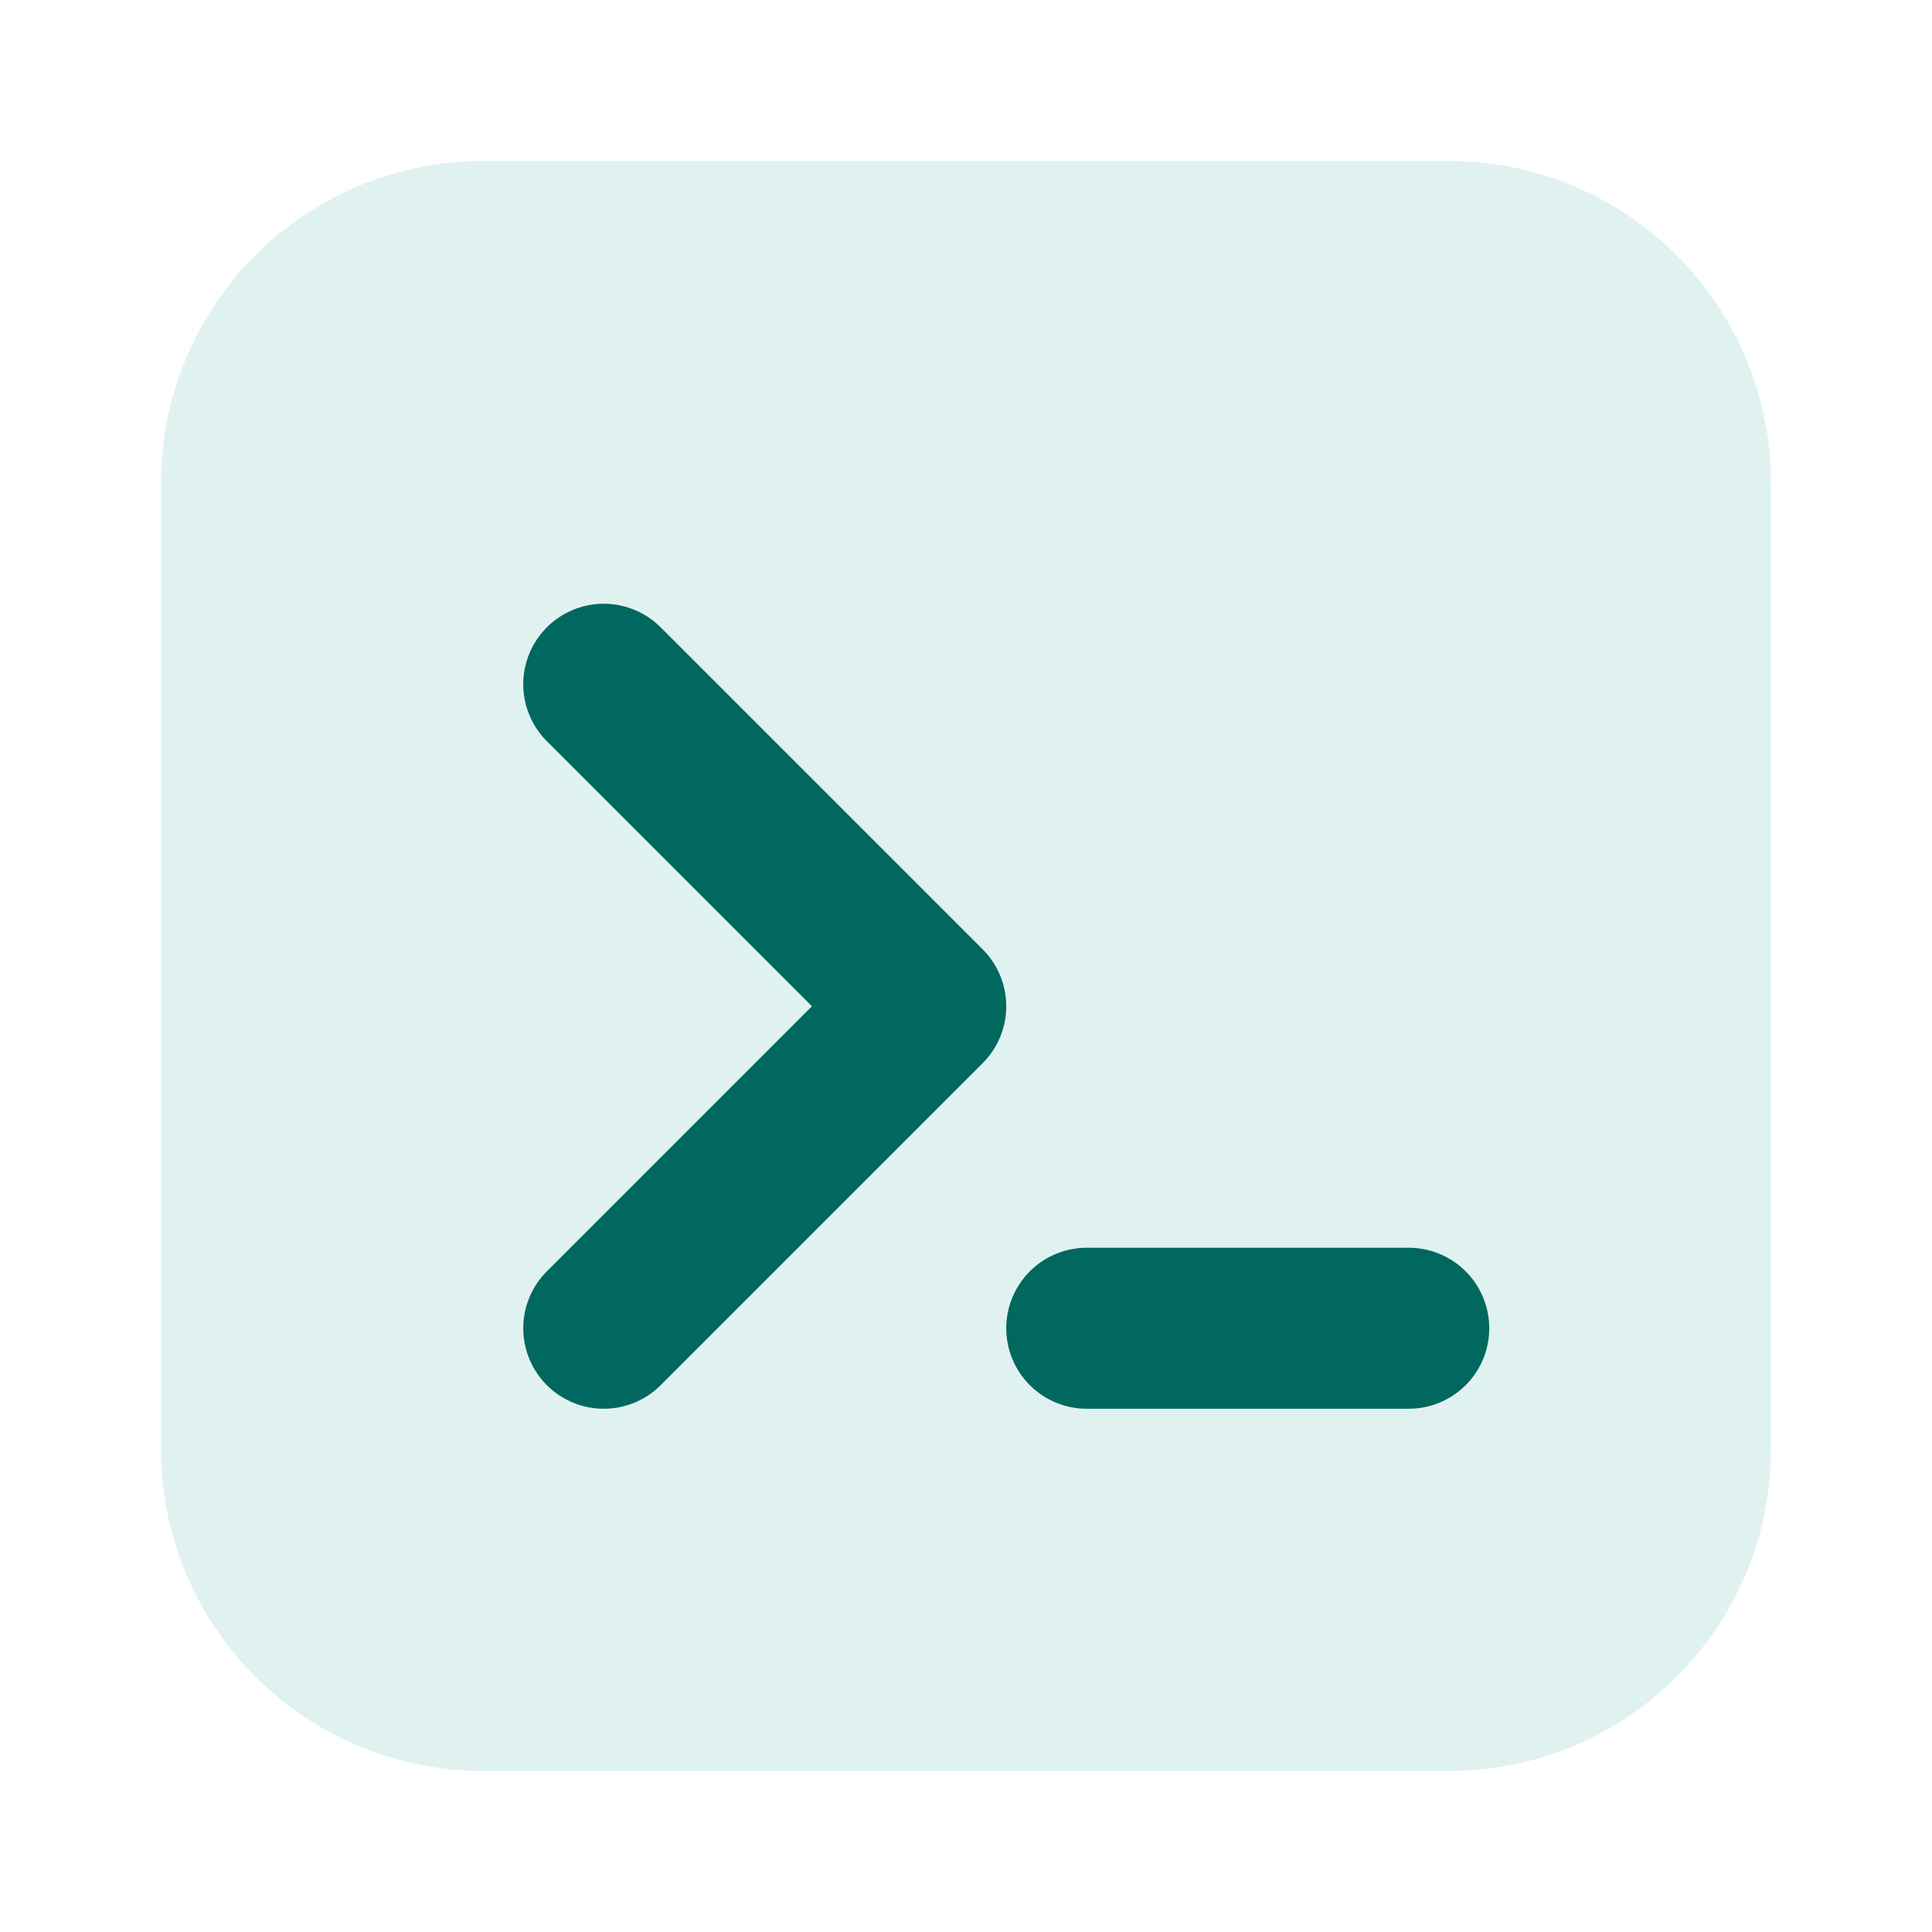
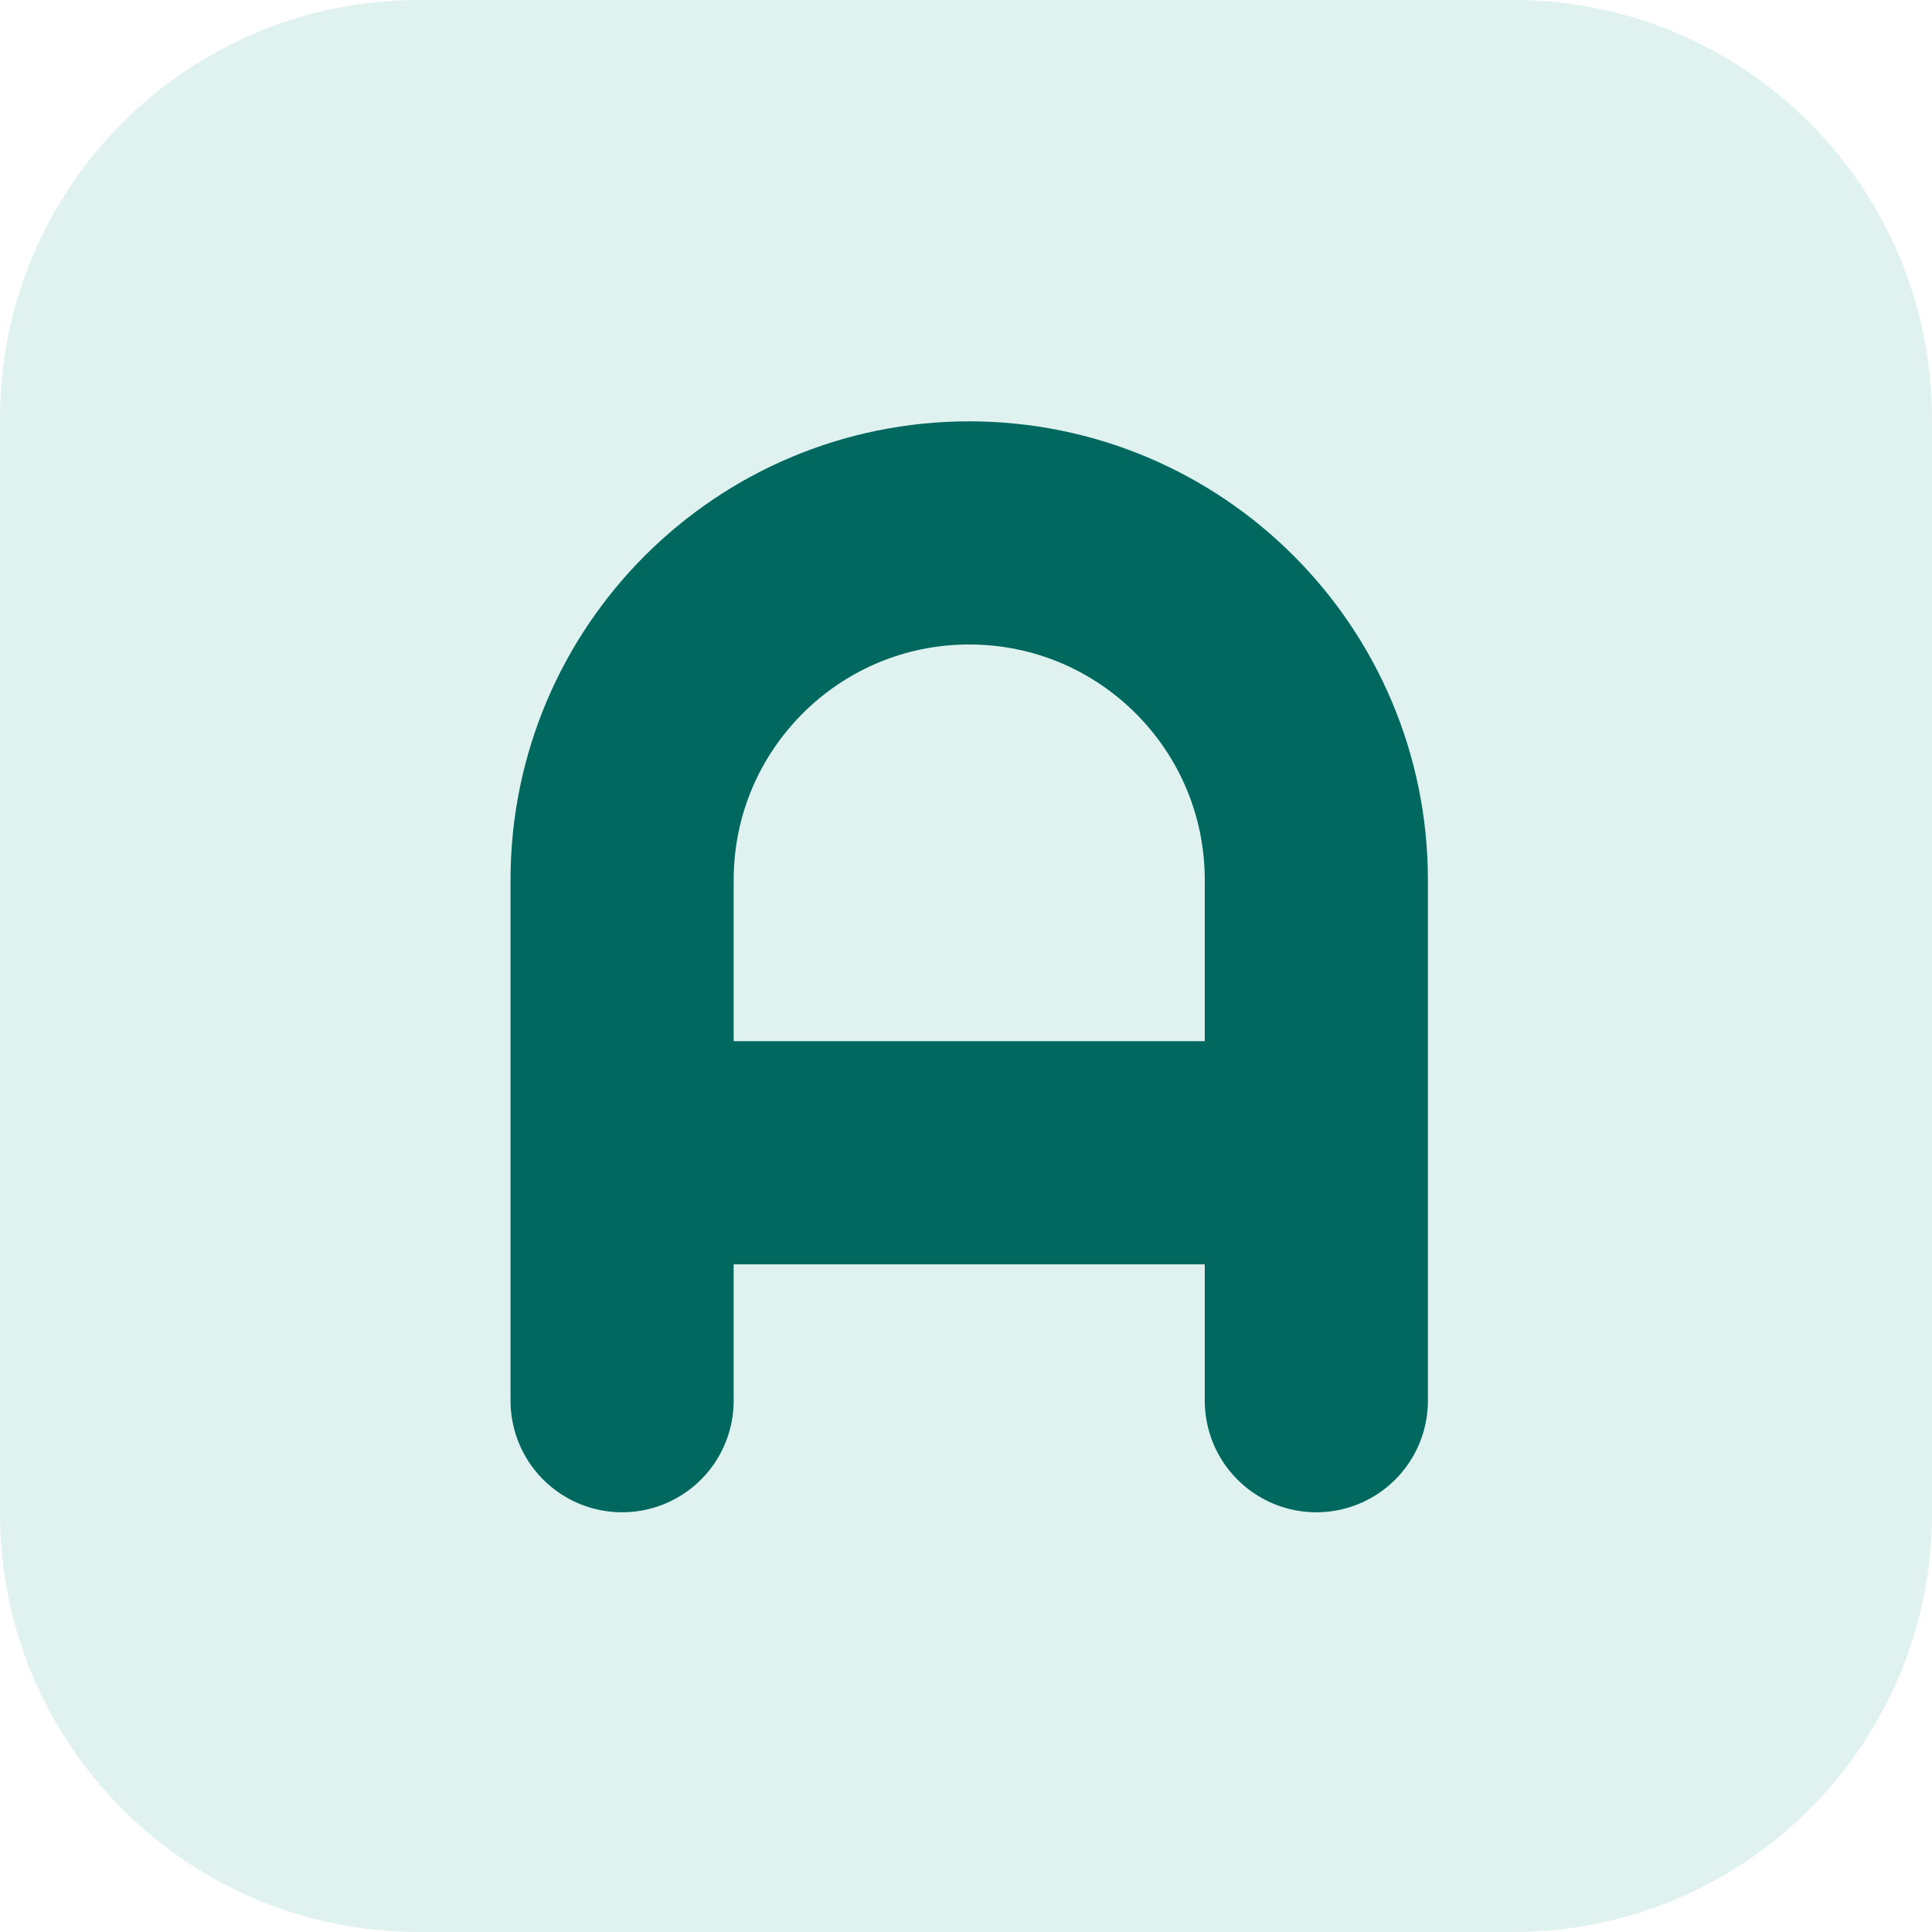
- <svg xmlns="http://www.w3.org/2000/svg" viewBox="0 0 24 24" fill="none">
-   <rect x="2" y="2" width="20" height="20" rx="4" fill="#E0F2EF" />
-   <polyline points="7.5,8.5 11.5,12.5 7.5,16.5" stroke="#00685F" stroke-width="2" stroke-linecap="round" stroke-linejoin="round" fill="none" />
-   <line x1="13.5" y1="16.5" x2="17.5" y2="16.5" stroke="#00685F" stroke-width="2" stroke-linecap="round" />
+ <svg xmlns="http://www.w3.org/2000/svg" viewBox="0 0 120 120" fill="none">
+   <rect width="120" height="120" rx="26" fill="#E0F2EF" />
+   <g transform="translate(14 10) scale(0.77)">
+     <path d="M32 100V58a28 28 0 0 1 56 0v42M32 80h56" stroke="#00685F" stroke-width="18" stroke-linecap="round" />
+   </g>
</svg>
